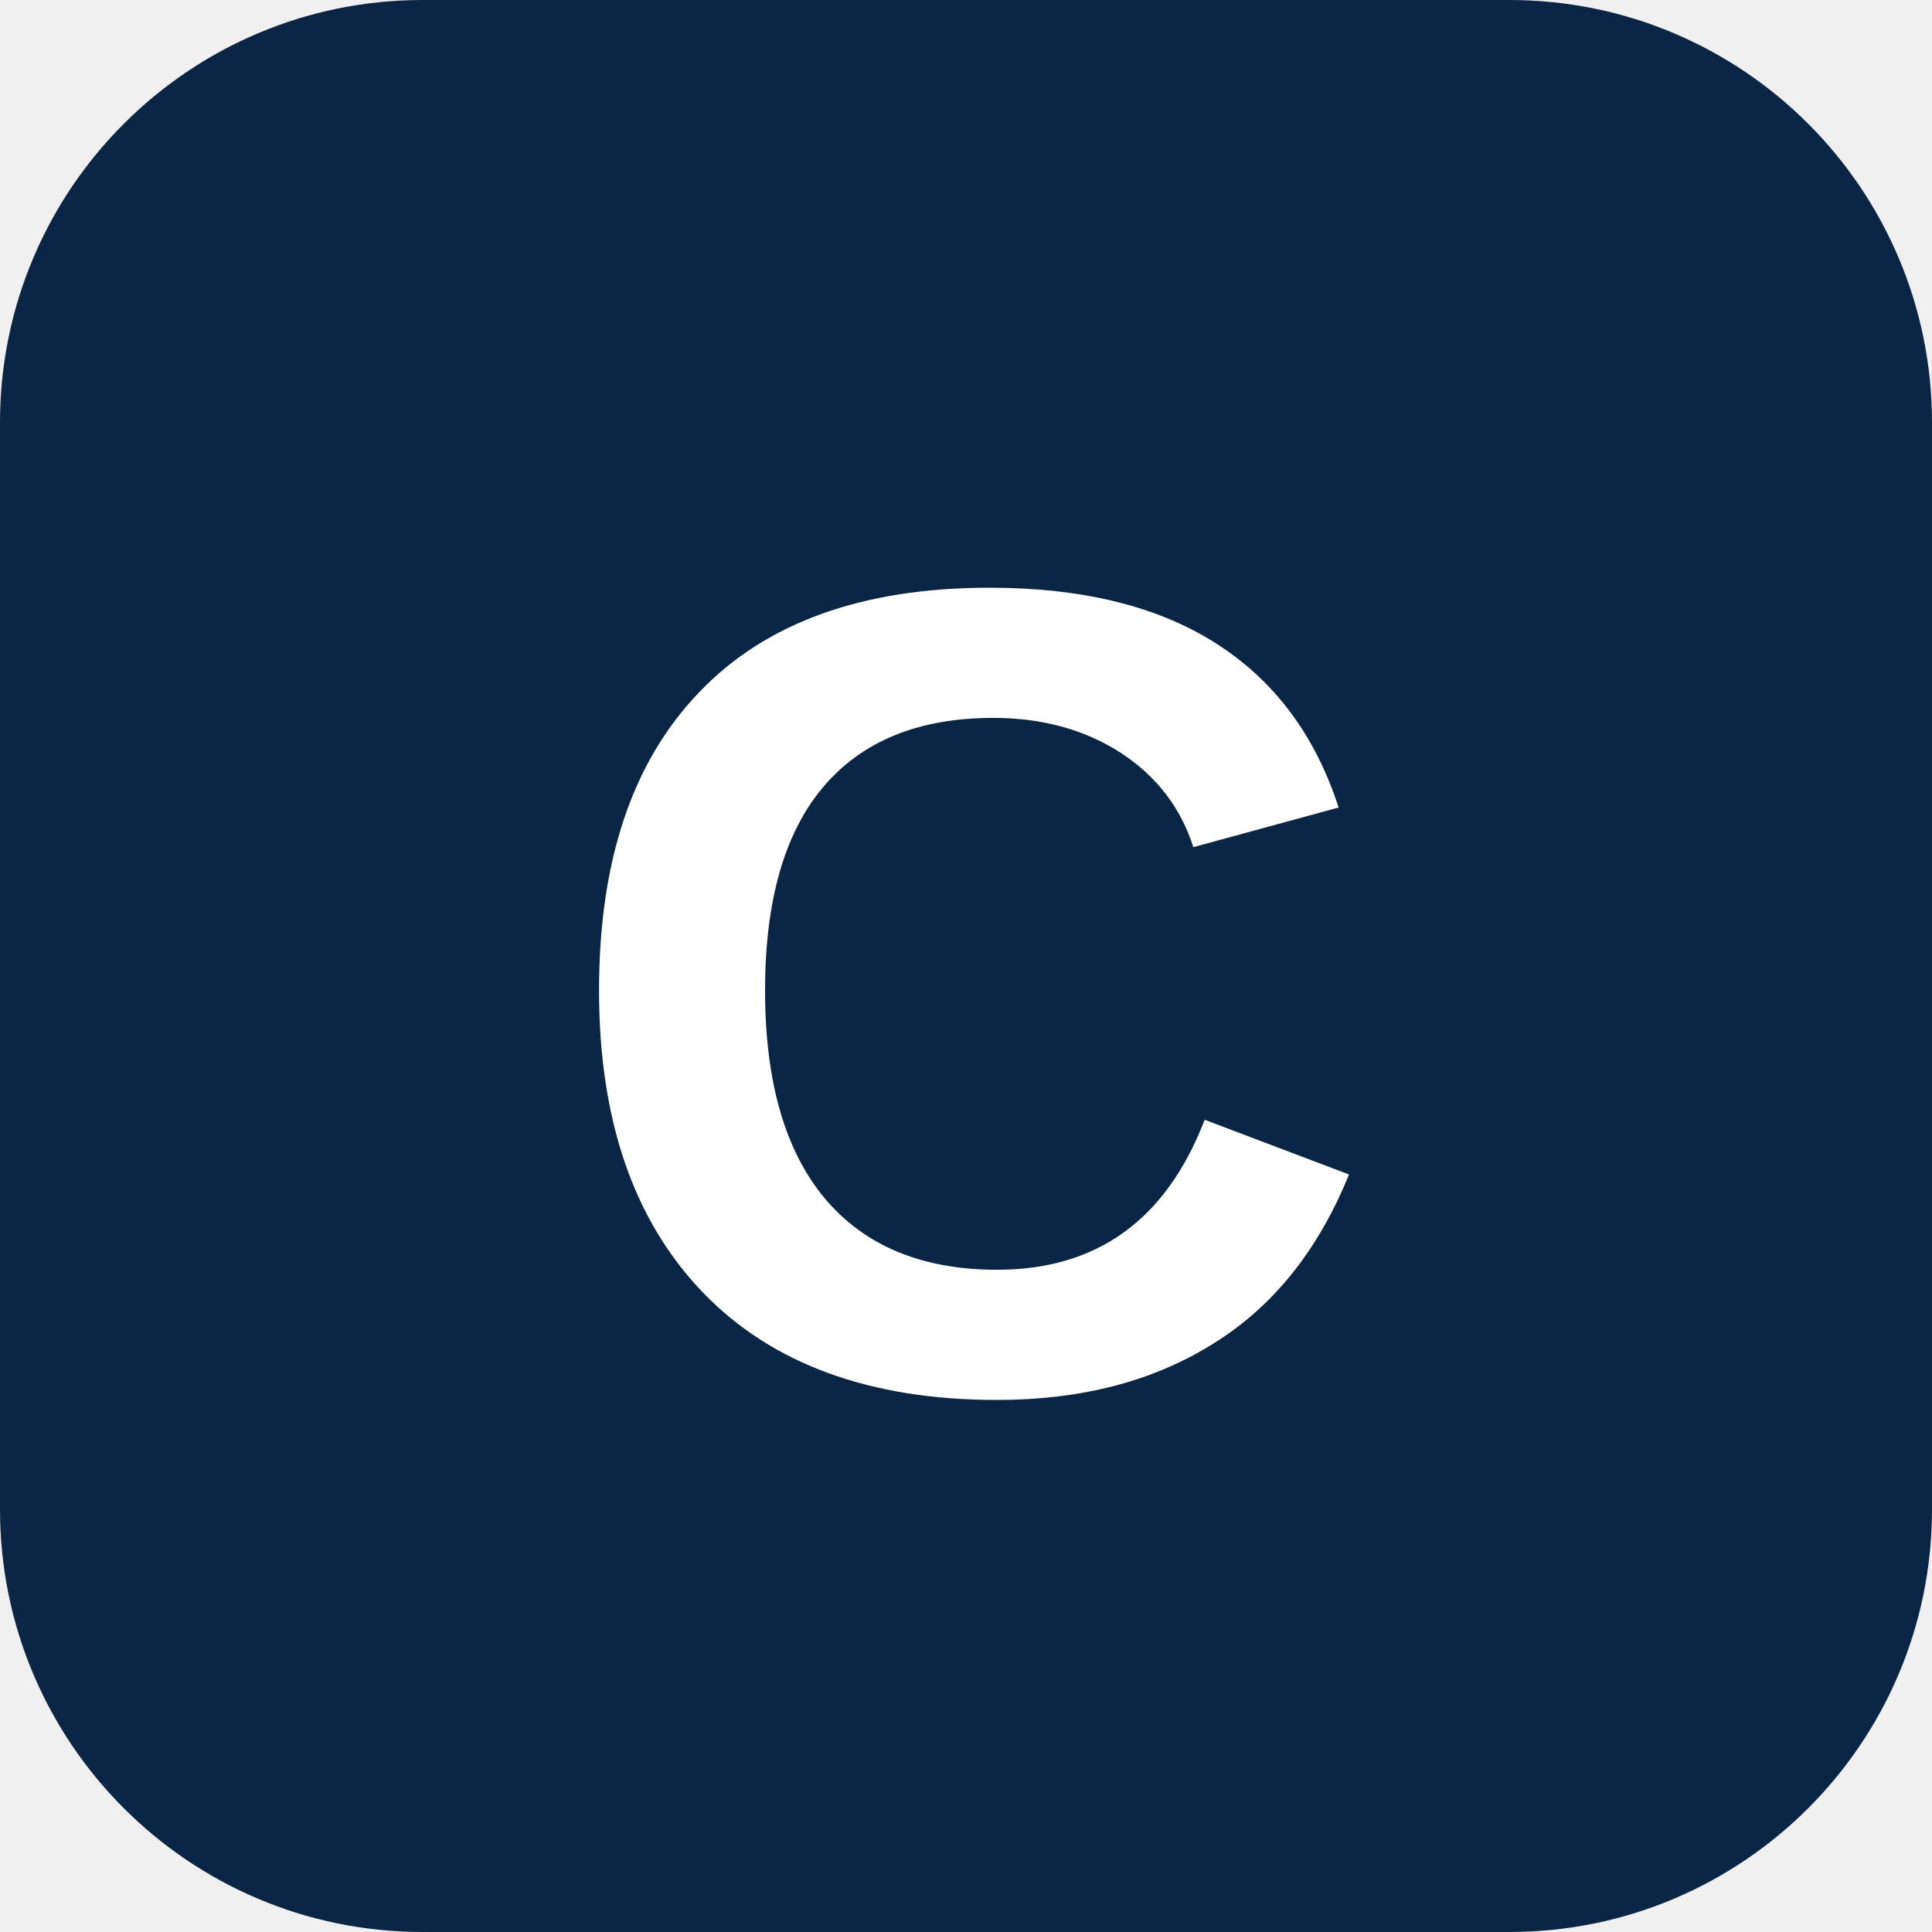
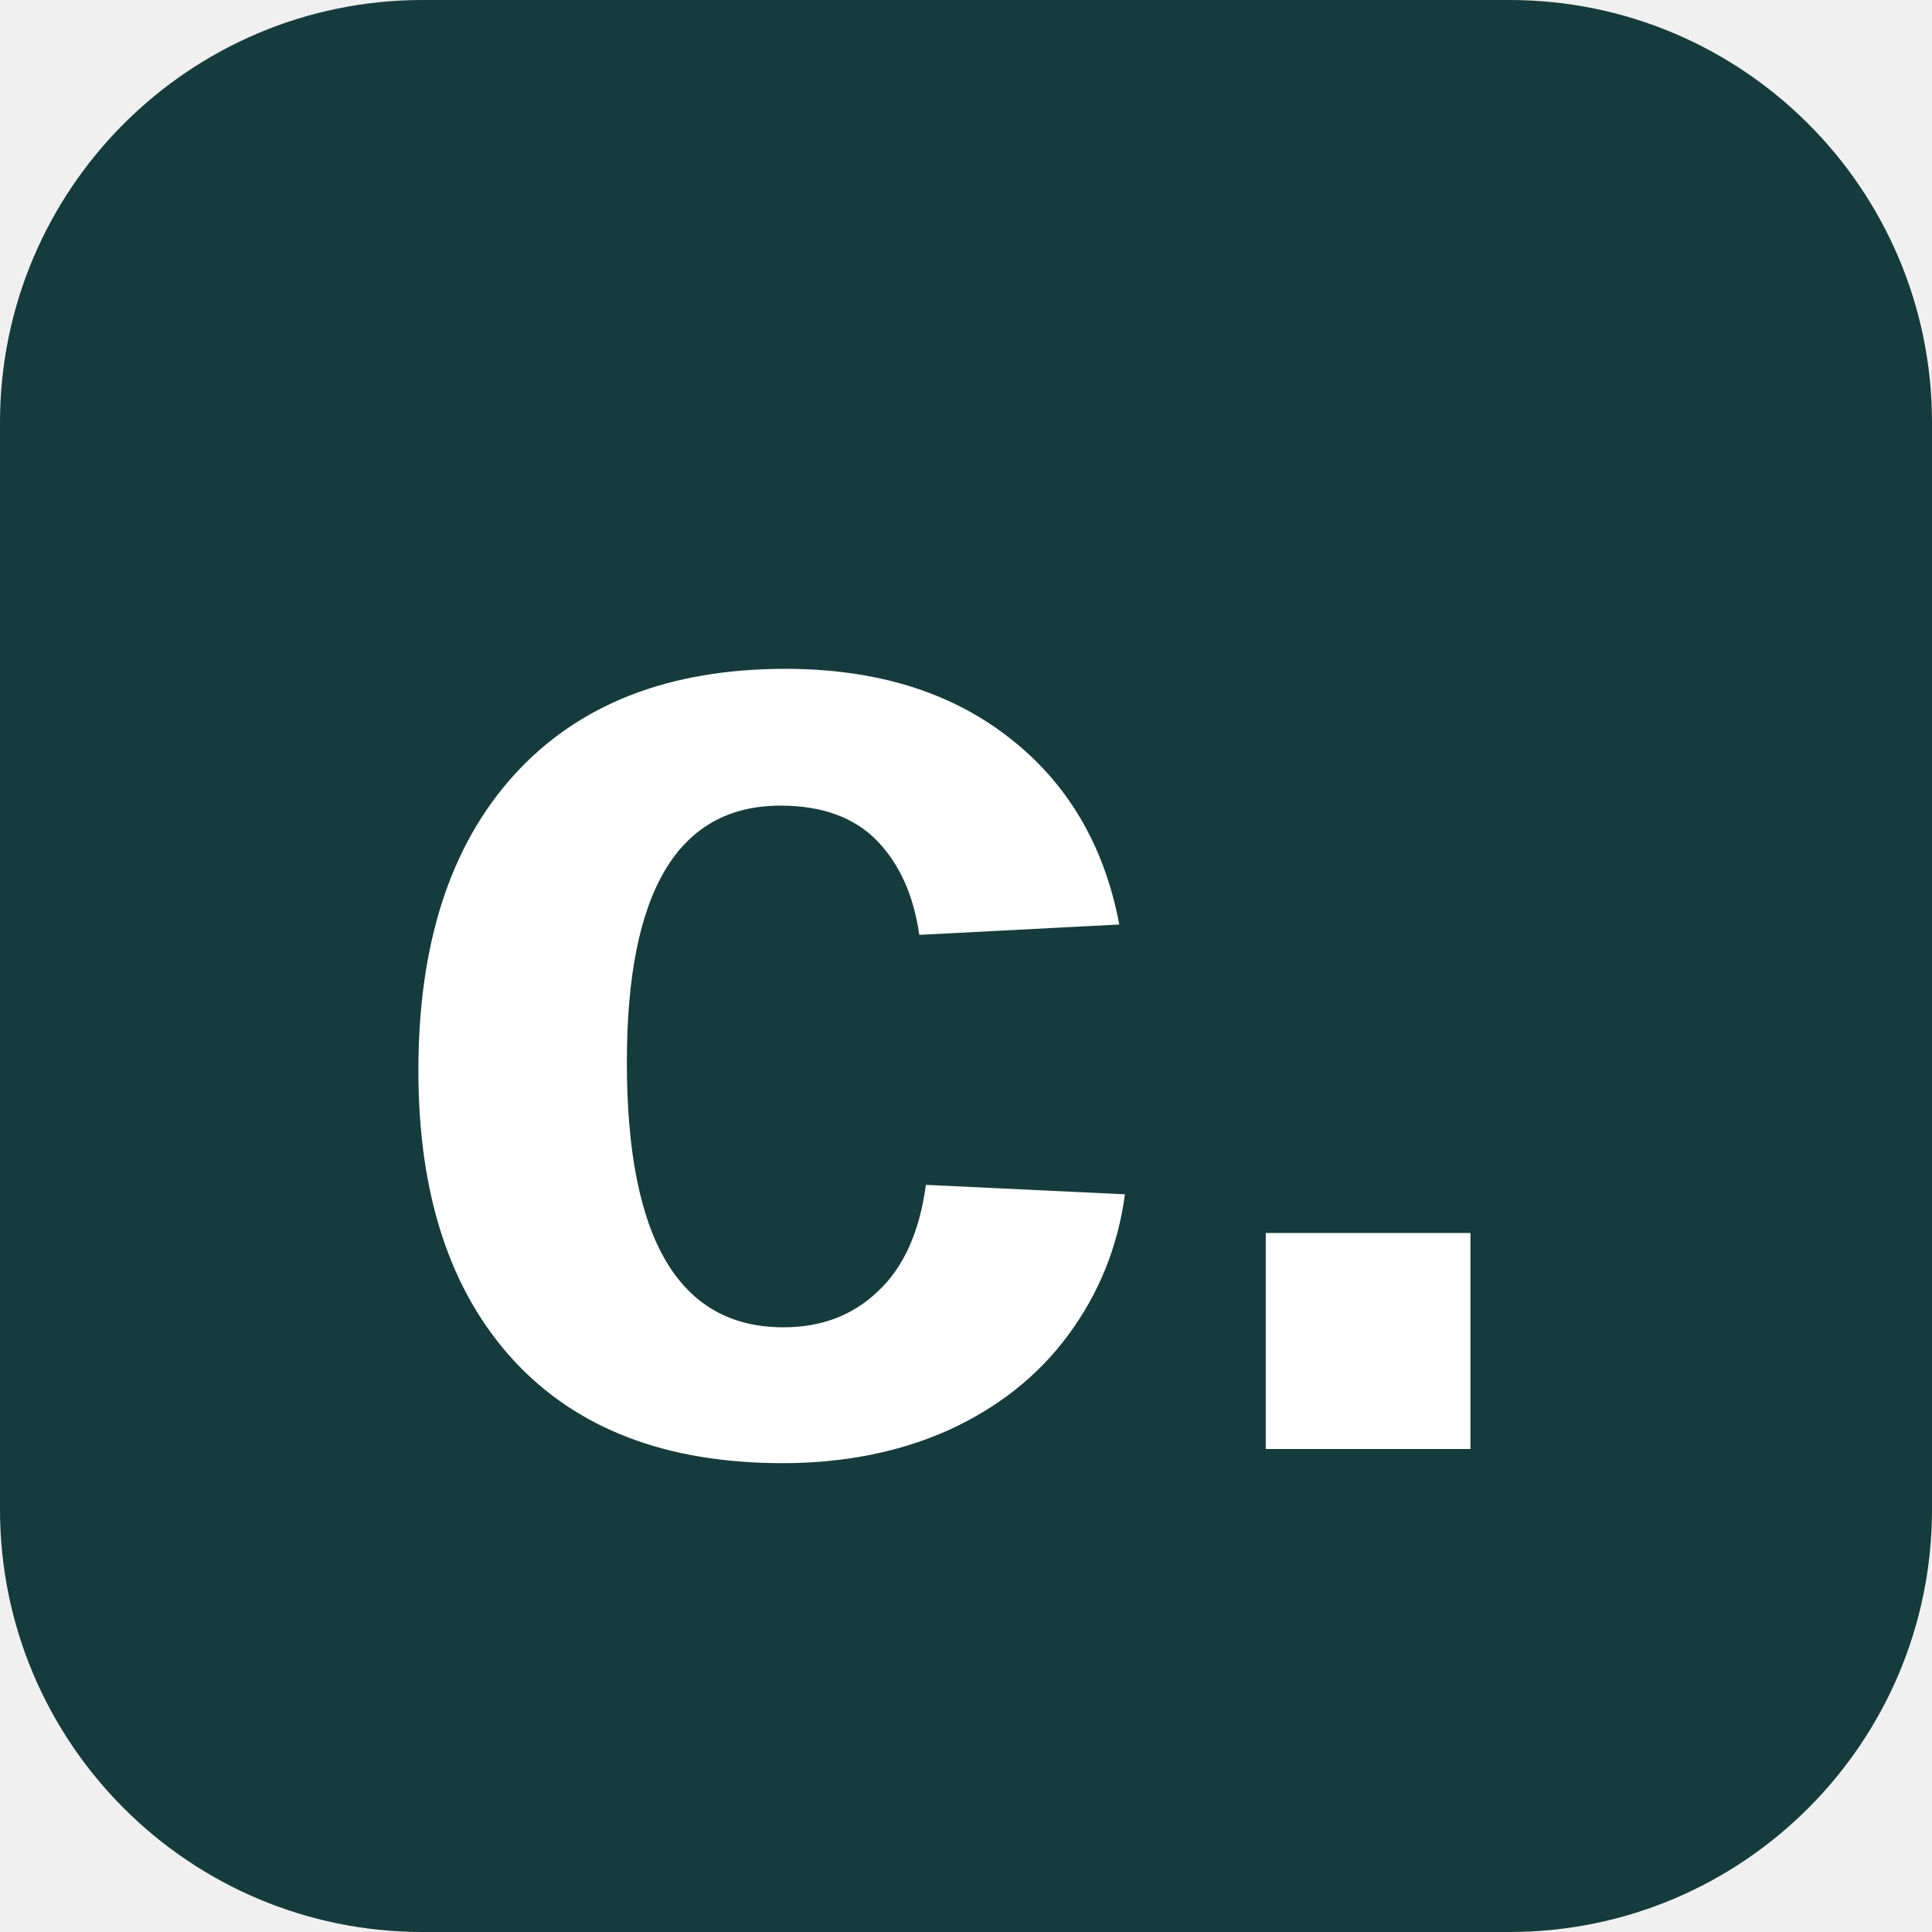
<svg xmlns="http://www.w3.org/2000/svg" viewBox="0 0 32 32">
-   <rect width="32" height="32" rx="7" fill="#0B2545" />
-   <text x="16" y="23" font-family="Arial,sans-serif" font-size="19" font-weight="700" text-anchor="middle" fill="#fff">C</text>
+   <rect width="32" height="32" rx="7" fill="#163b3c" />
+   <text x="16" y="24" font-family="Arial,sans-serif" font-size="24" font-weight="700" text-anchor="middle" fill="#fff">c.</text>
</svg>
